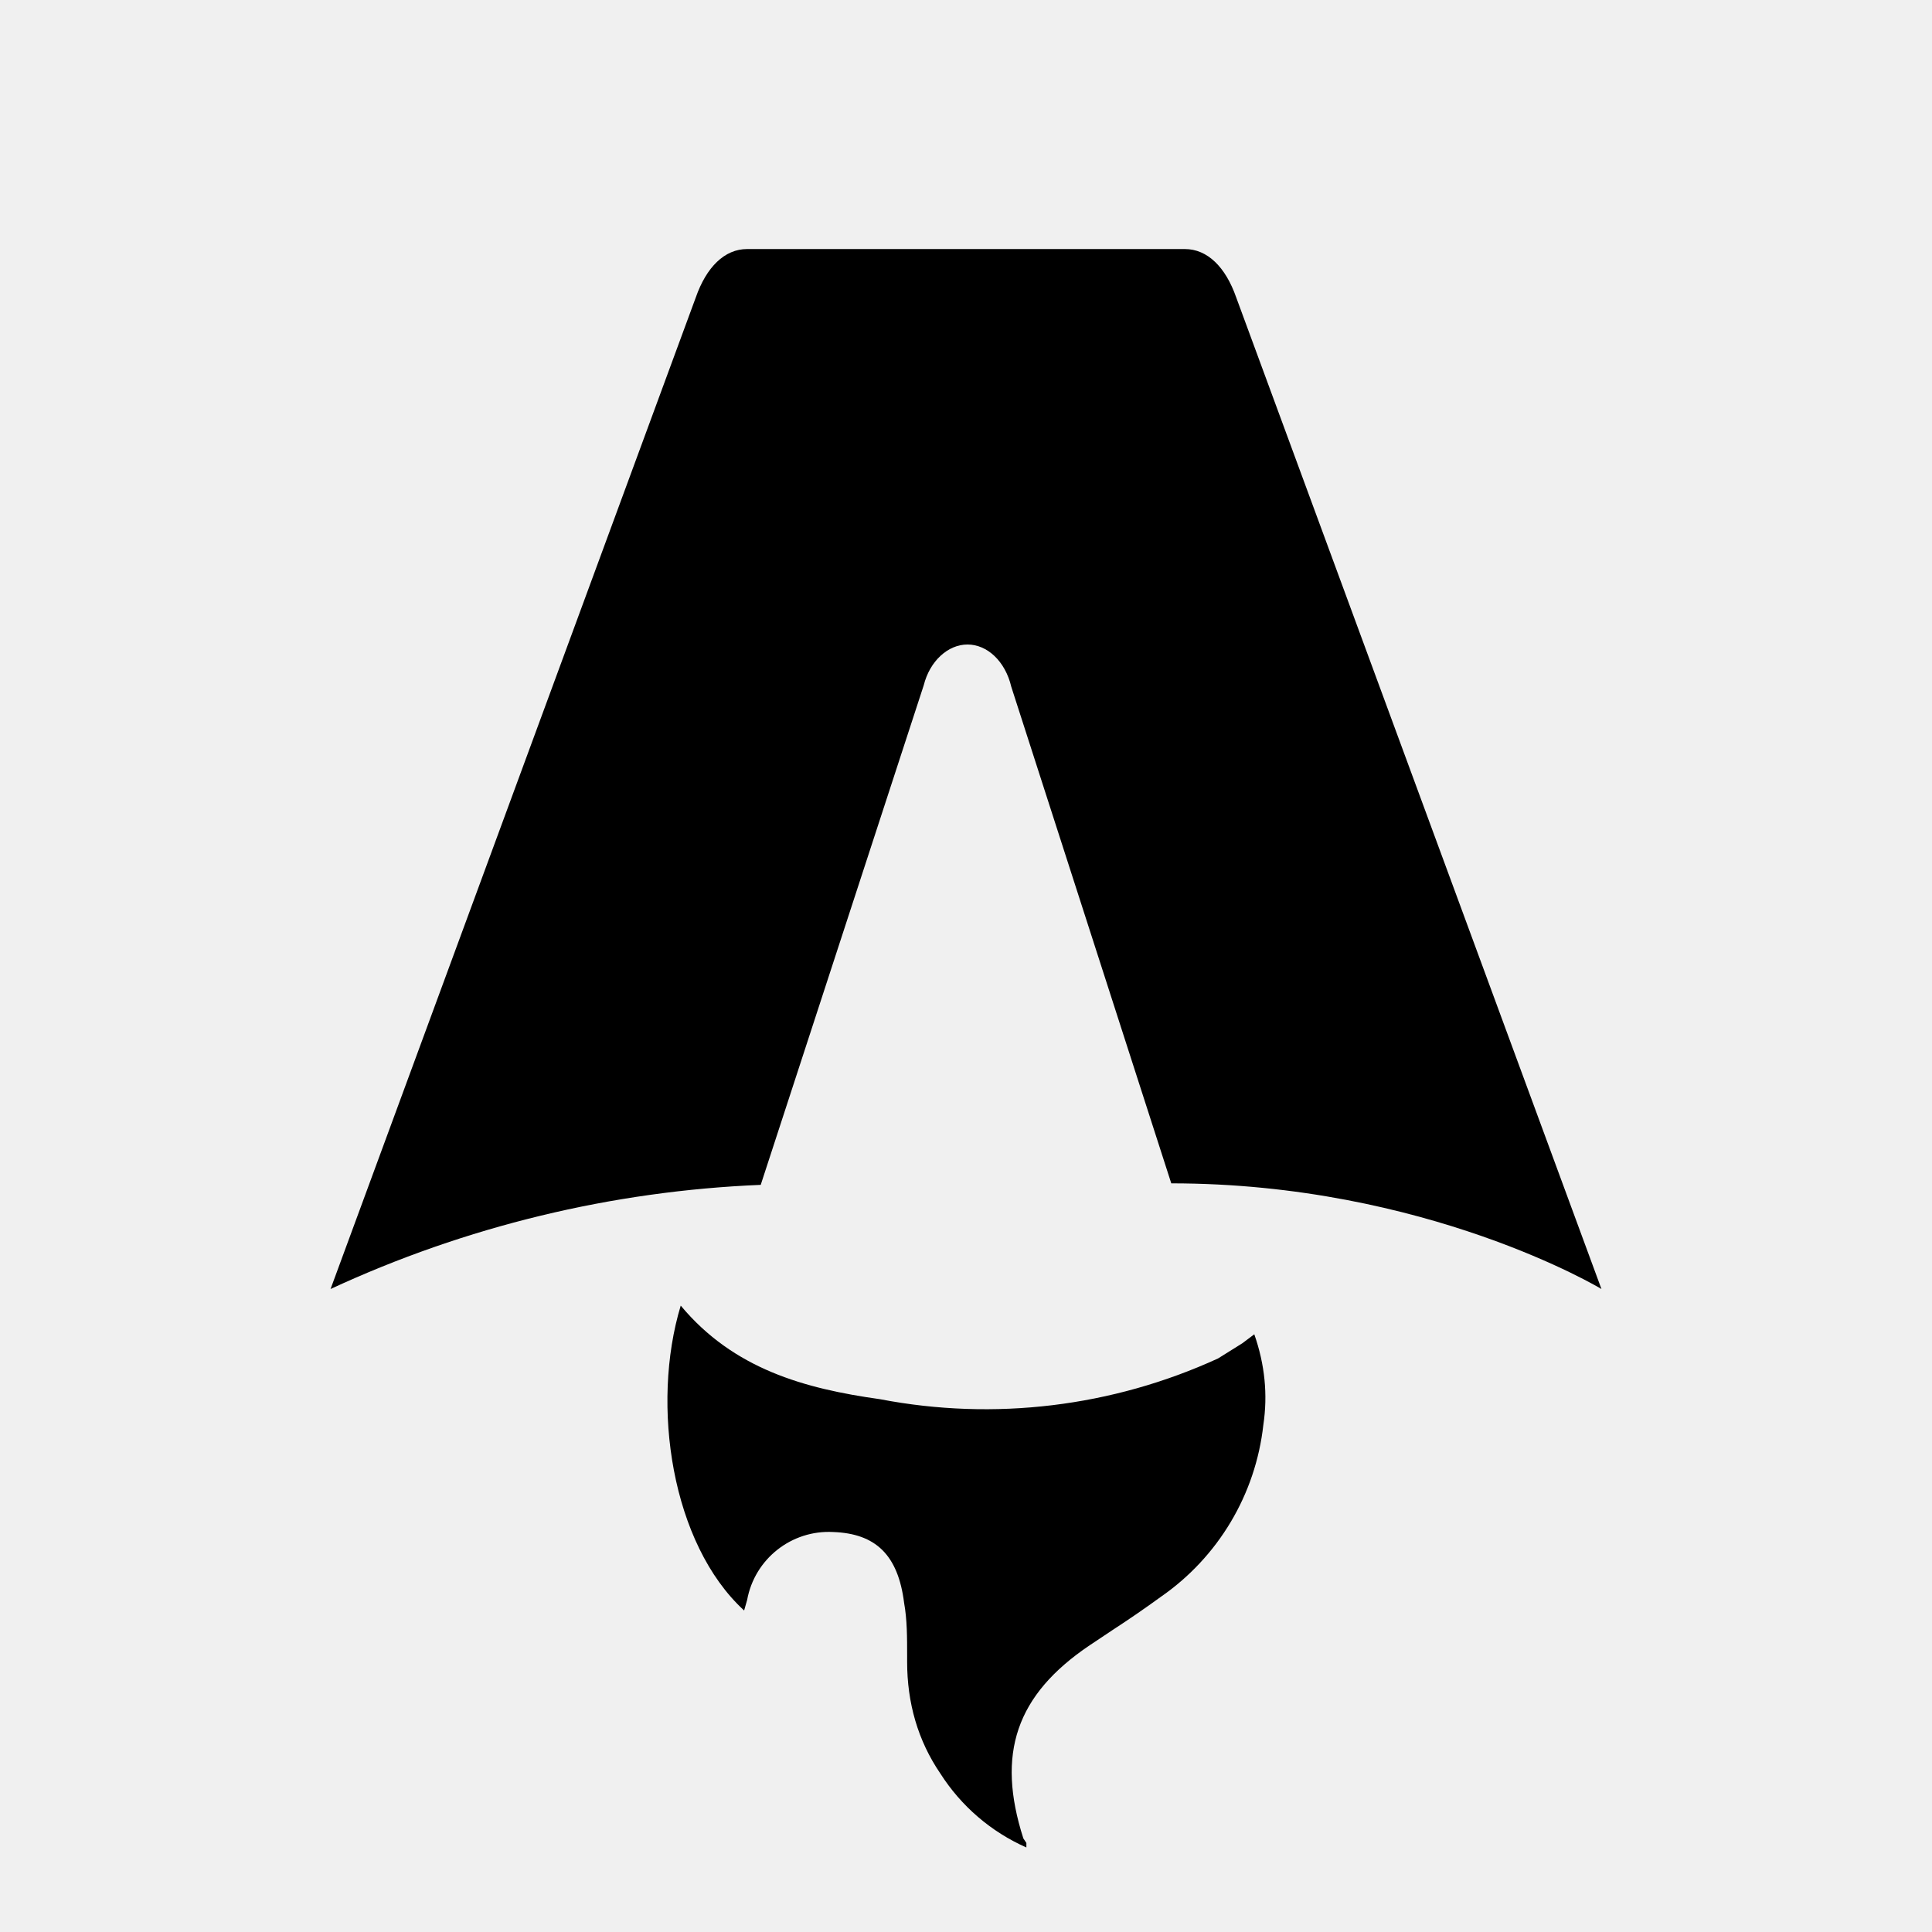
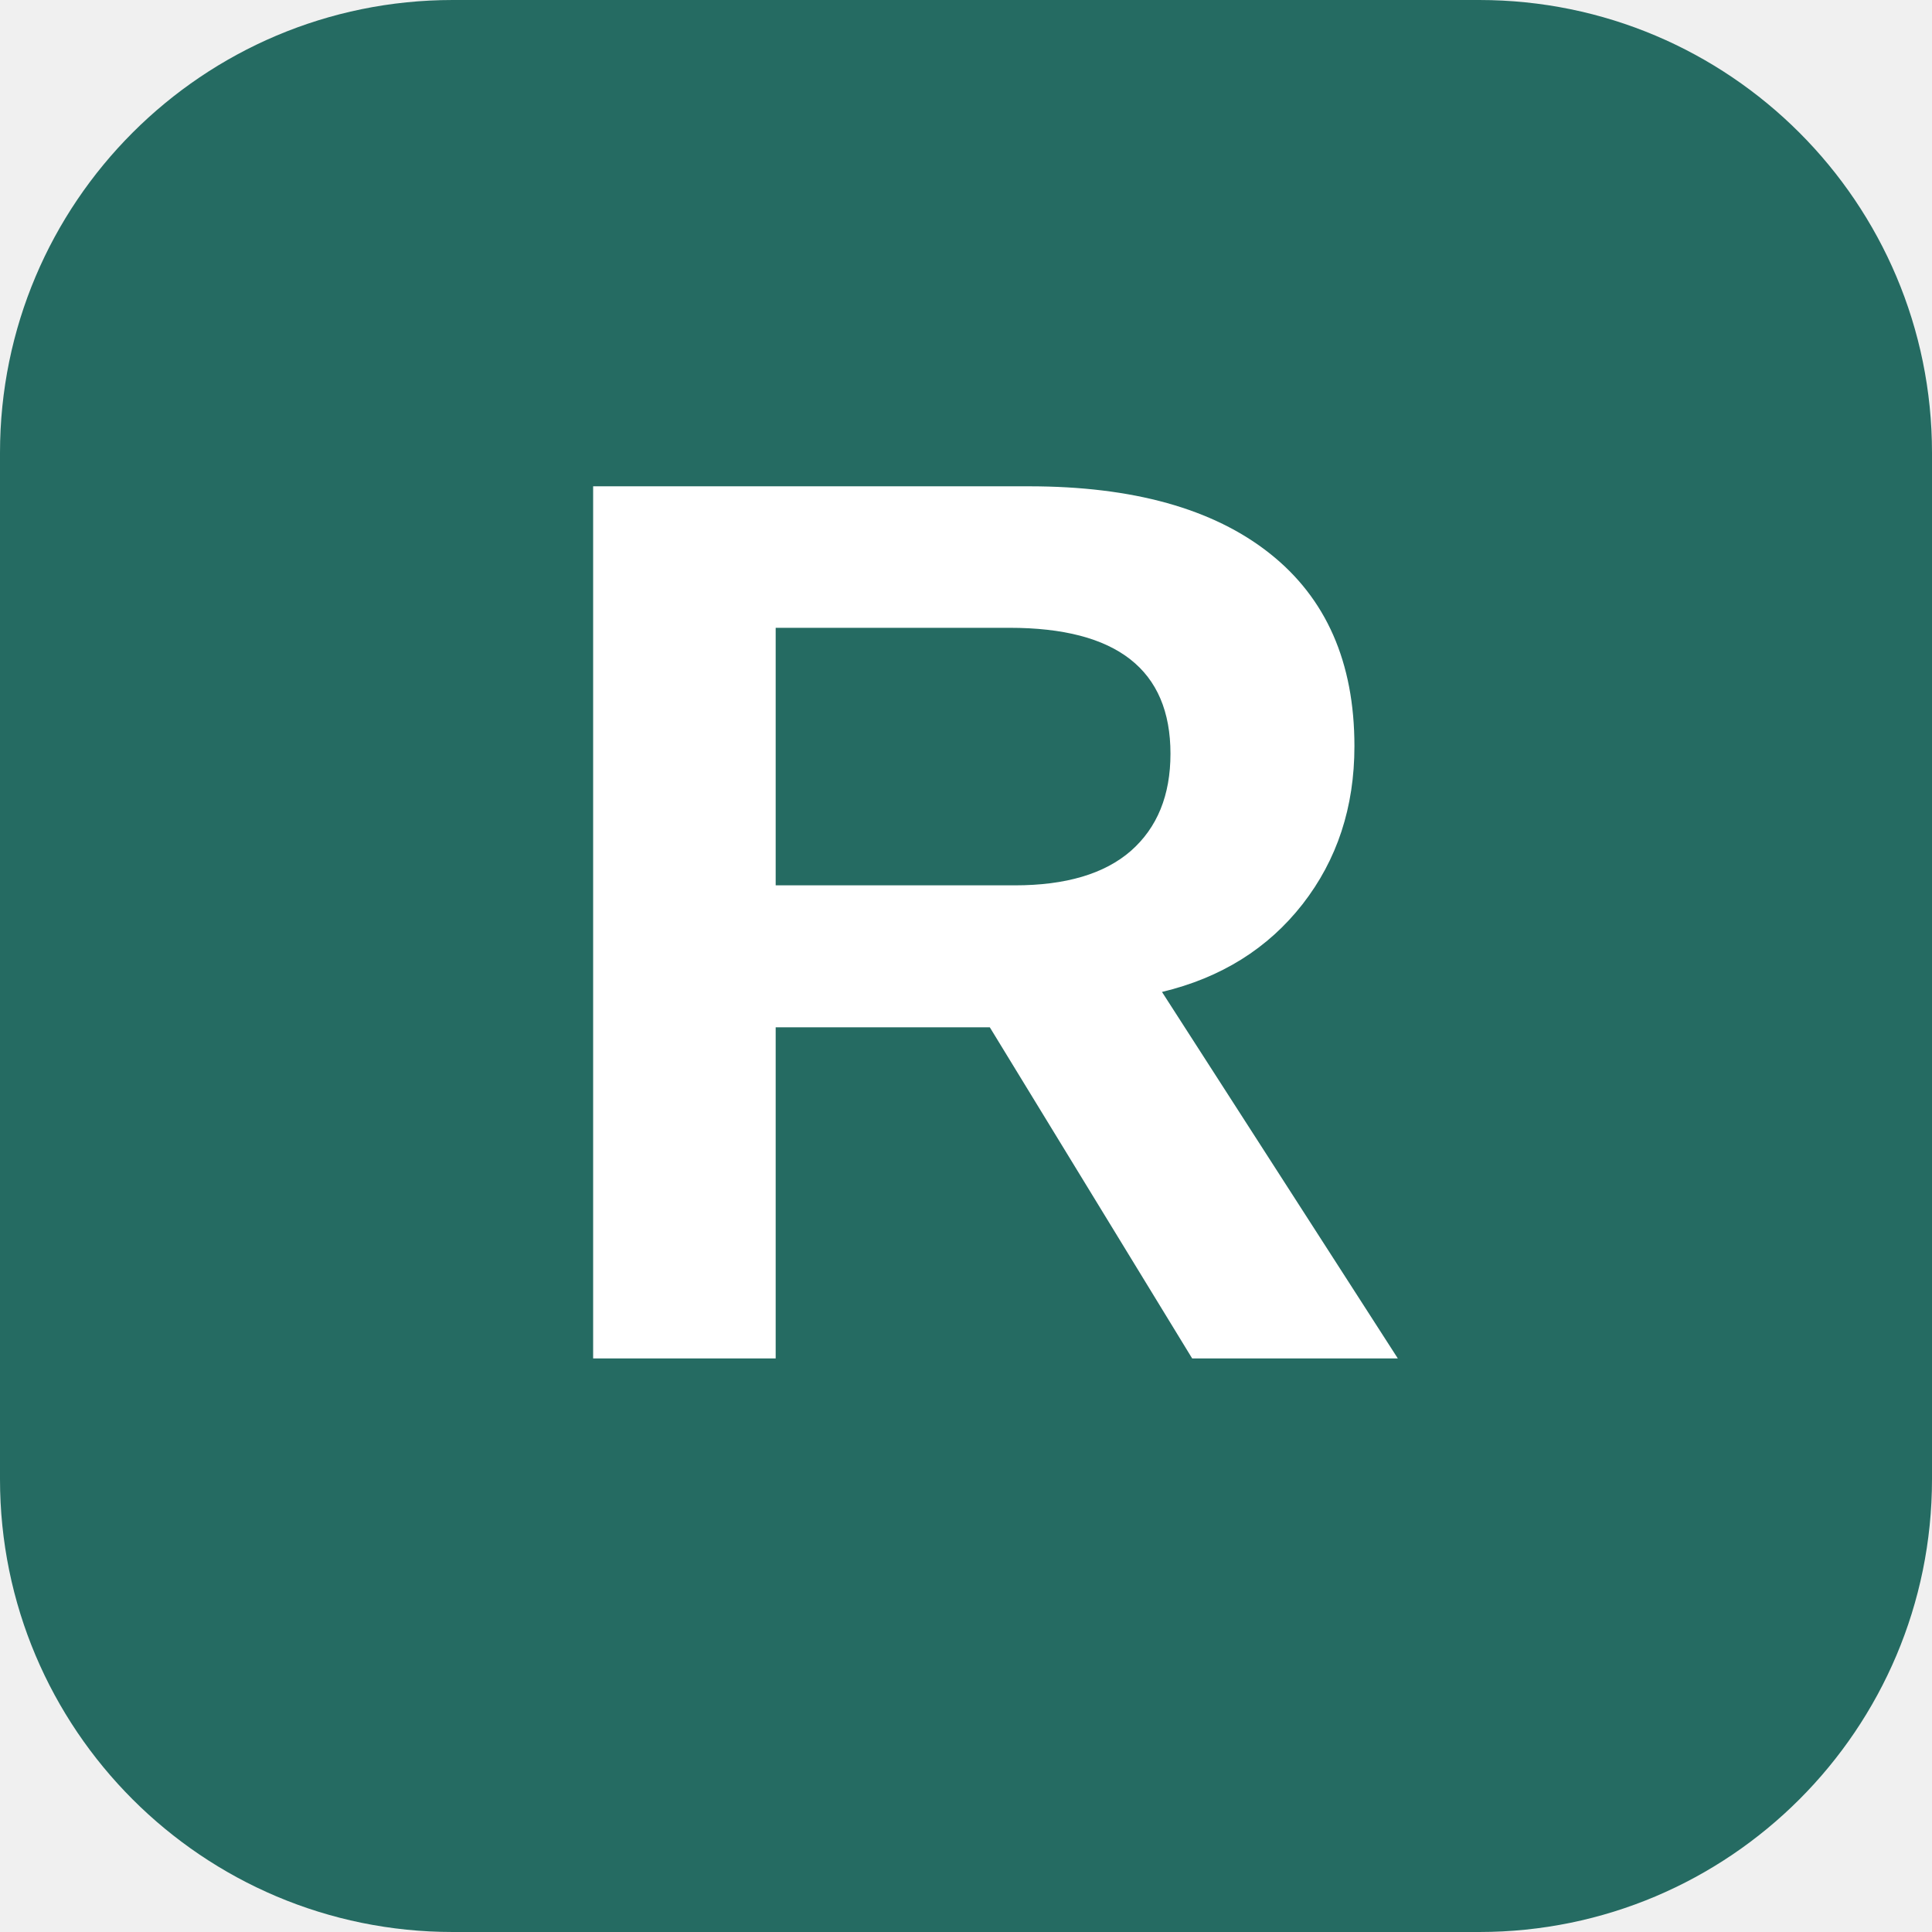
- <svg xmlns="http://www.w3.org/2000/svg" fill="none" viewBox="0 0 128 128">
-   <path d="M50.4 78.5a75.1 75.1 0 0 0-28.5 6.9l24.2-65.7c.7-2 1.9-3.2 3.4-3.2h29c1.5 0 2.7 1.2 3.4 3.2l24.2 65.7s-11.6-7-28.5-7L67 45.5c-.4-1.7-1.6-2.8-2.9-2.8-1.3 0-2.5 1.1-2.9 2.7L50.4 78.5Zm-1.1 28.2Zm-4.2-20.2c-2 6.6-.6 15.8 4.2 20.2a17.5 17.5 0 0 1 .2-.7 5.5 5.5 0 0 1 5.7-4.5c2.8.1 4.3 1.5 4.7 4.7.2 1.1.2 2.3.2 3.5v.4c0 2.7.7 5.2 2.2 7.4a13 13 0 0 0 5.7 4.9v-.3l-.2-.3c-1.8-5.6-.5-9.5 4.4-12.8l1.5-1a73 73 0 0 0 3.2-2.2 16 16 0 0 0 6.8-11.4c.3-2 .1-4-.6-6l-.8.6-1.6 1a37 37 0 0 1-22.4 2.7c-5-.7-9.7-2-13.2-6.2Z" />
-   <style>
-         path { fill: #000; }
-         @media (prefers-color-scheme: dark) {
-             path { fill: #FFF; }
-         }
-     </style>
+ <svg xmlns="http://www.w3.org/2000/svg" viewBox="0 0 64 64">
+   <rect width="64" height="64" rx="15" fill="#256b62" />
+   <text x="32" y="45" text-anchor="middle" font-family="Arial,sans-serif" font-size="42" font-weight="700" fill="#fff">R</text>
</svg>
